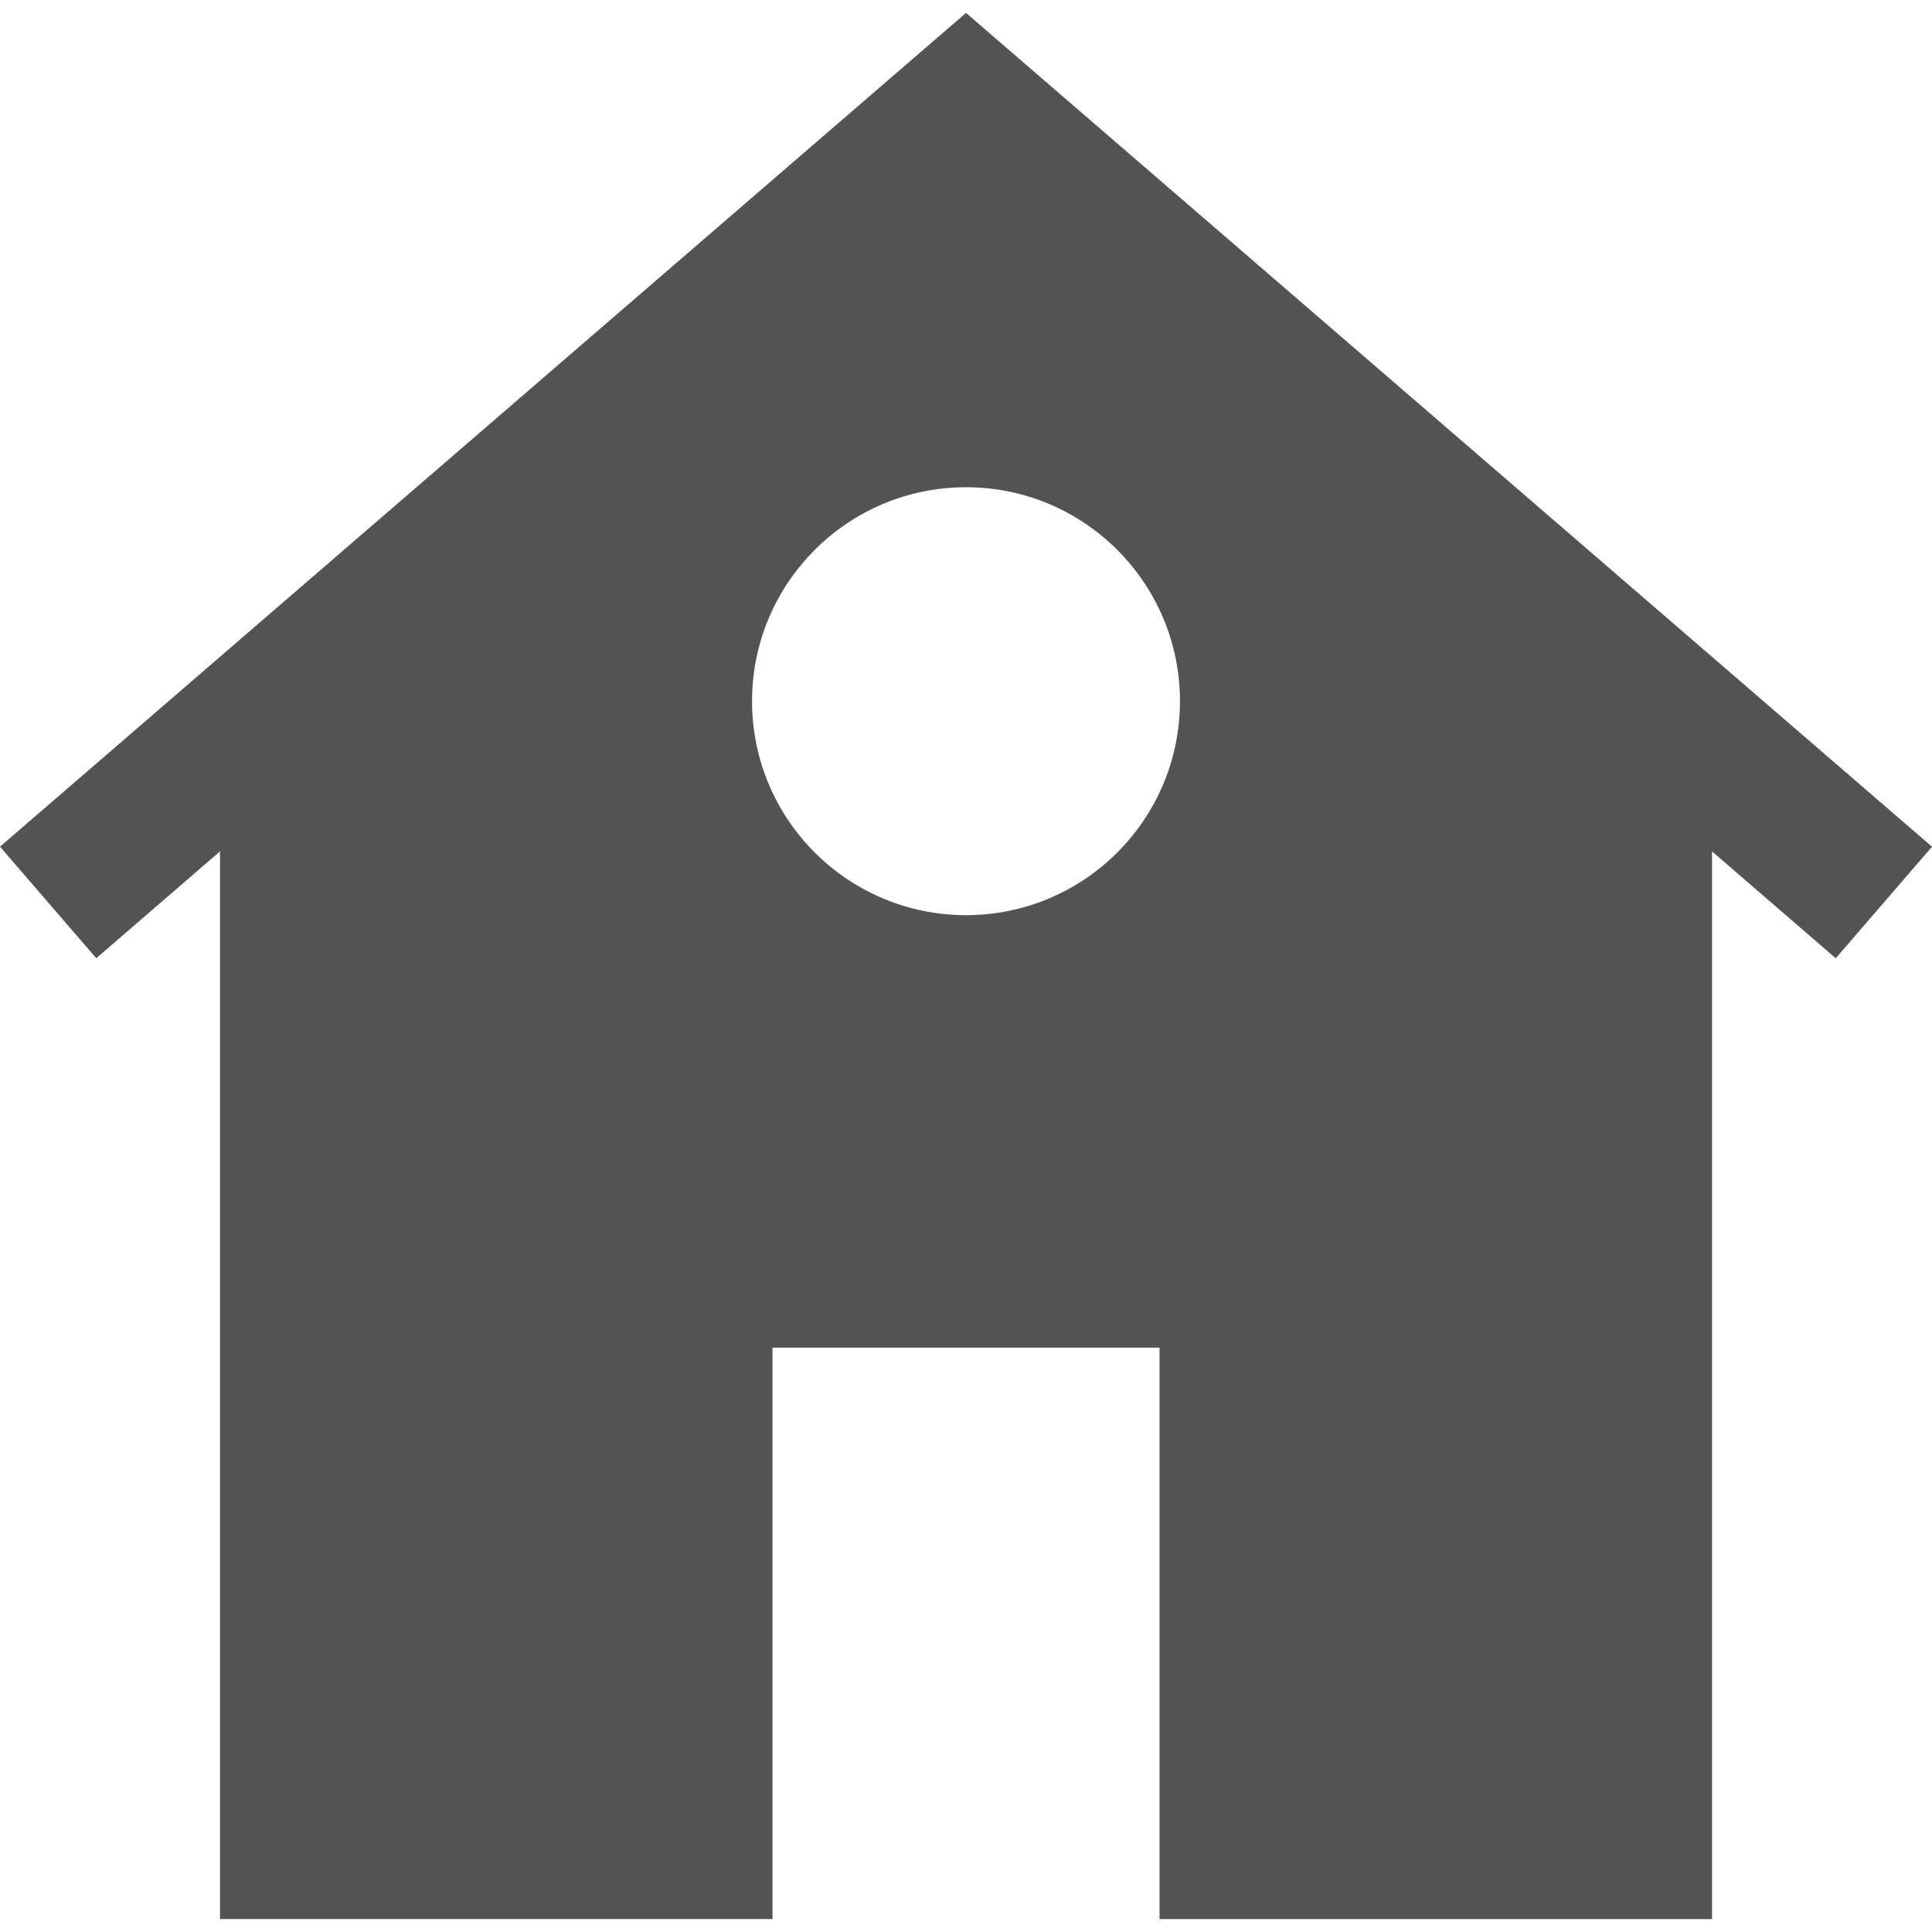
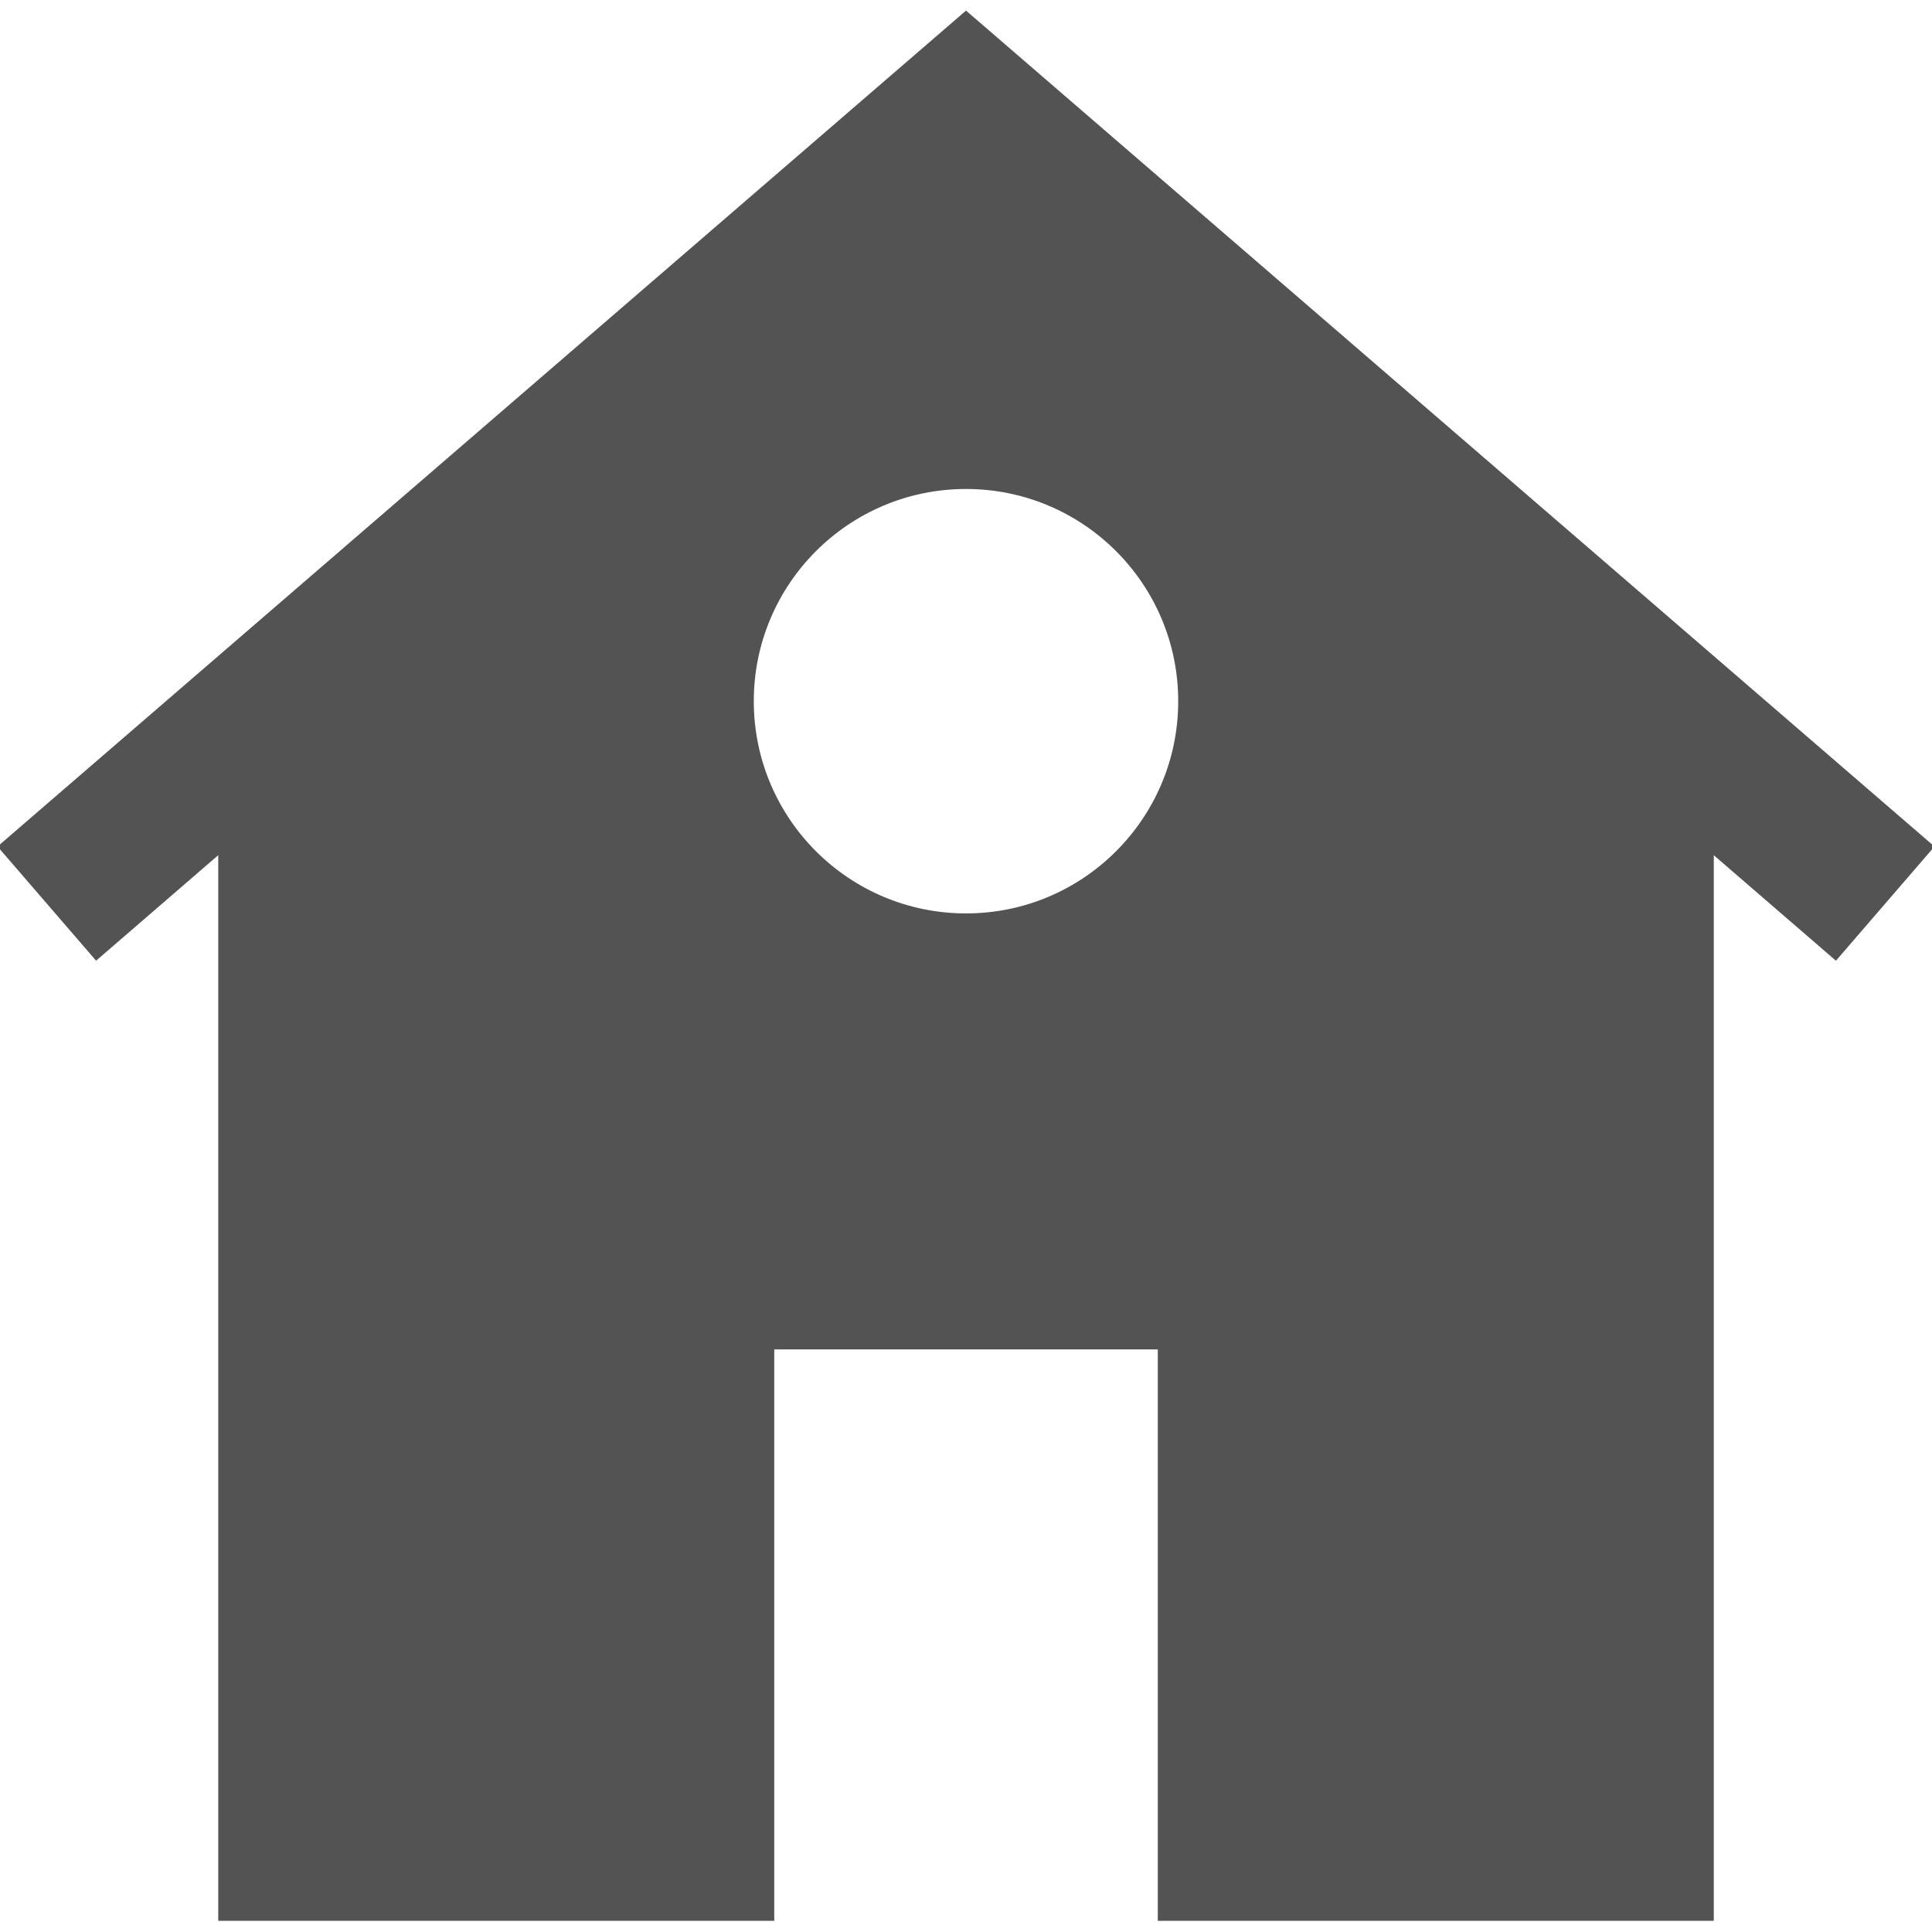
<svg xmlns="http://www.w3.org/2000/svg" version="1.1" id="Capa_1" x="0px" y="0px" width="552.912px" height="552.912px" viewBox="0 0 552.912 552.912" style="enable-background:new 0 0 552.912 552.912;" xml:space="preserve">
  <g>
    <g>
-       <path fill="#535353" d="M276.462,3.693L276.462,3.693L276.462,3.693L276.462,3.693L0,242.311l27.551,31.92l35.408-30.58v305.567H221.08V385.688    h55.382l0,0h55.382v163.531h158.119V243.657l35.403,30.583l27.546-31.923L276.462,3.693z M276.462,261.906    c-33.82,0-61.237-27.417-61.237-61.234c0-33.814,27.422-61.232,61.237-61.232c33.816,0,61.227,27.418,61.227,61.232    C337.688,234.483,310.278,261.906,276.462,261.906z" />
+       <path fill="#535353" stroke="#535353" d="M276.462,3.693L276.462,3.693L276.462,3.693L276.462,3.693L0,242.311l27.551,31.92l35.408-30.58v305.567H221.08V385.688    h55.382l0,0h55.382v163.531h158.119V243.657l35.403,30.583l27.546-31.923L276.462,3.693z M276.462,261.906    c-33.82,0-61.237-27.417-61.237-61.234c0-33.814,27.422-61.232,61.237-61.232c33.816,0,61.227,27.418,61.227,61.232    C337.688,234.483,310.278,261.906,276.462,261.906z" />
    </g>
  </g>
  <g>
</g>
  <g>
</g>
  <g>
</g>
  <g>
</g>
  <g>
</g>
  <g>
</g>
  <g>
</g>
  <g>
</g>
  <g>
</g>
  <g>
</g>
  <g>
</g>
  <g>
</g>
  <g>
</g>
  <g>
</g>
  <g>
</g>
</svg>
